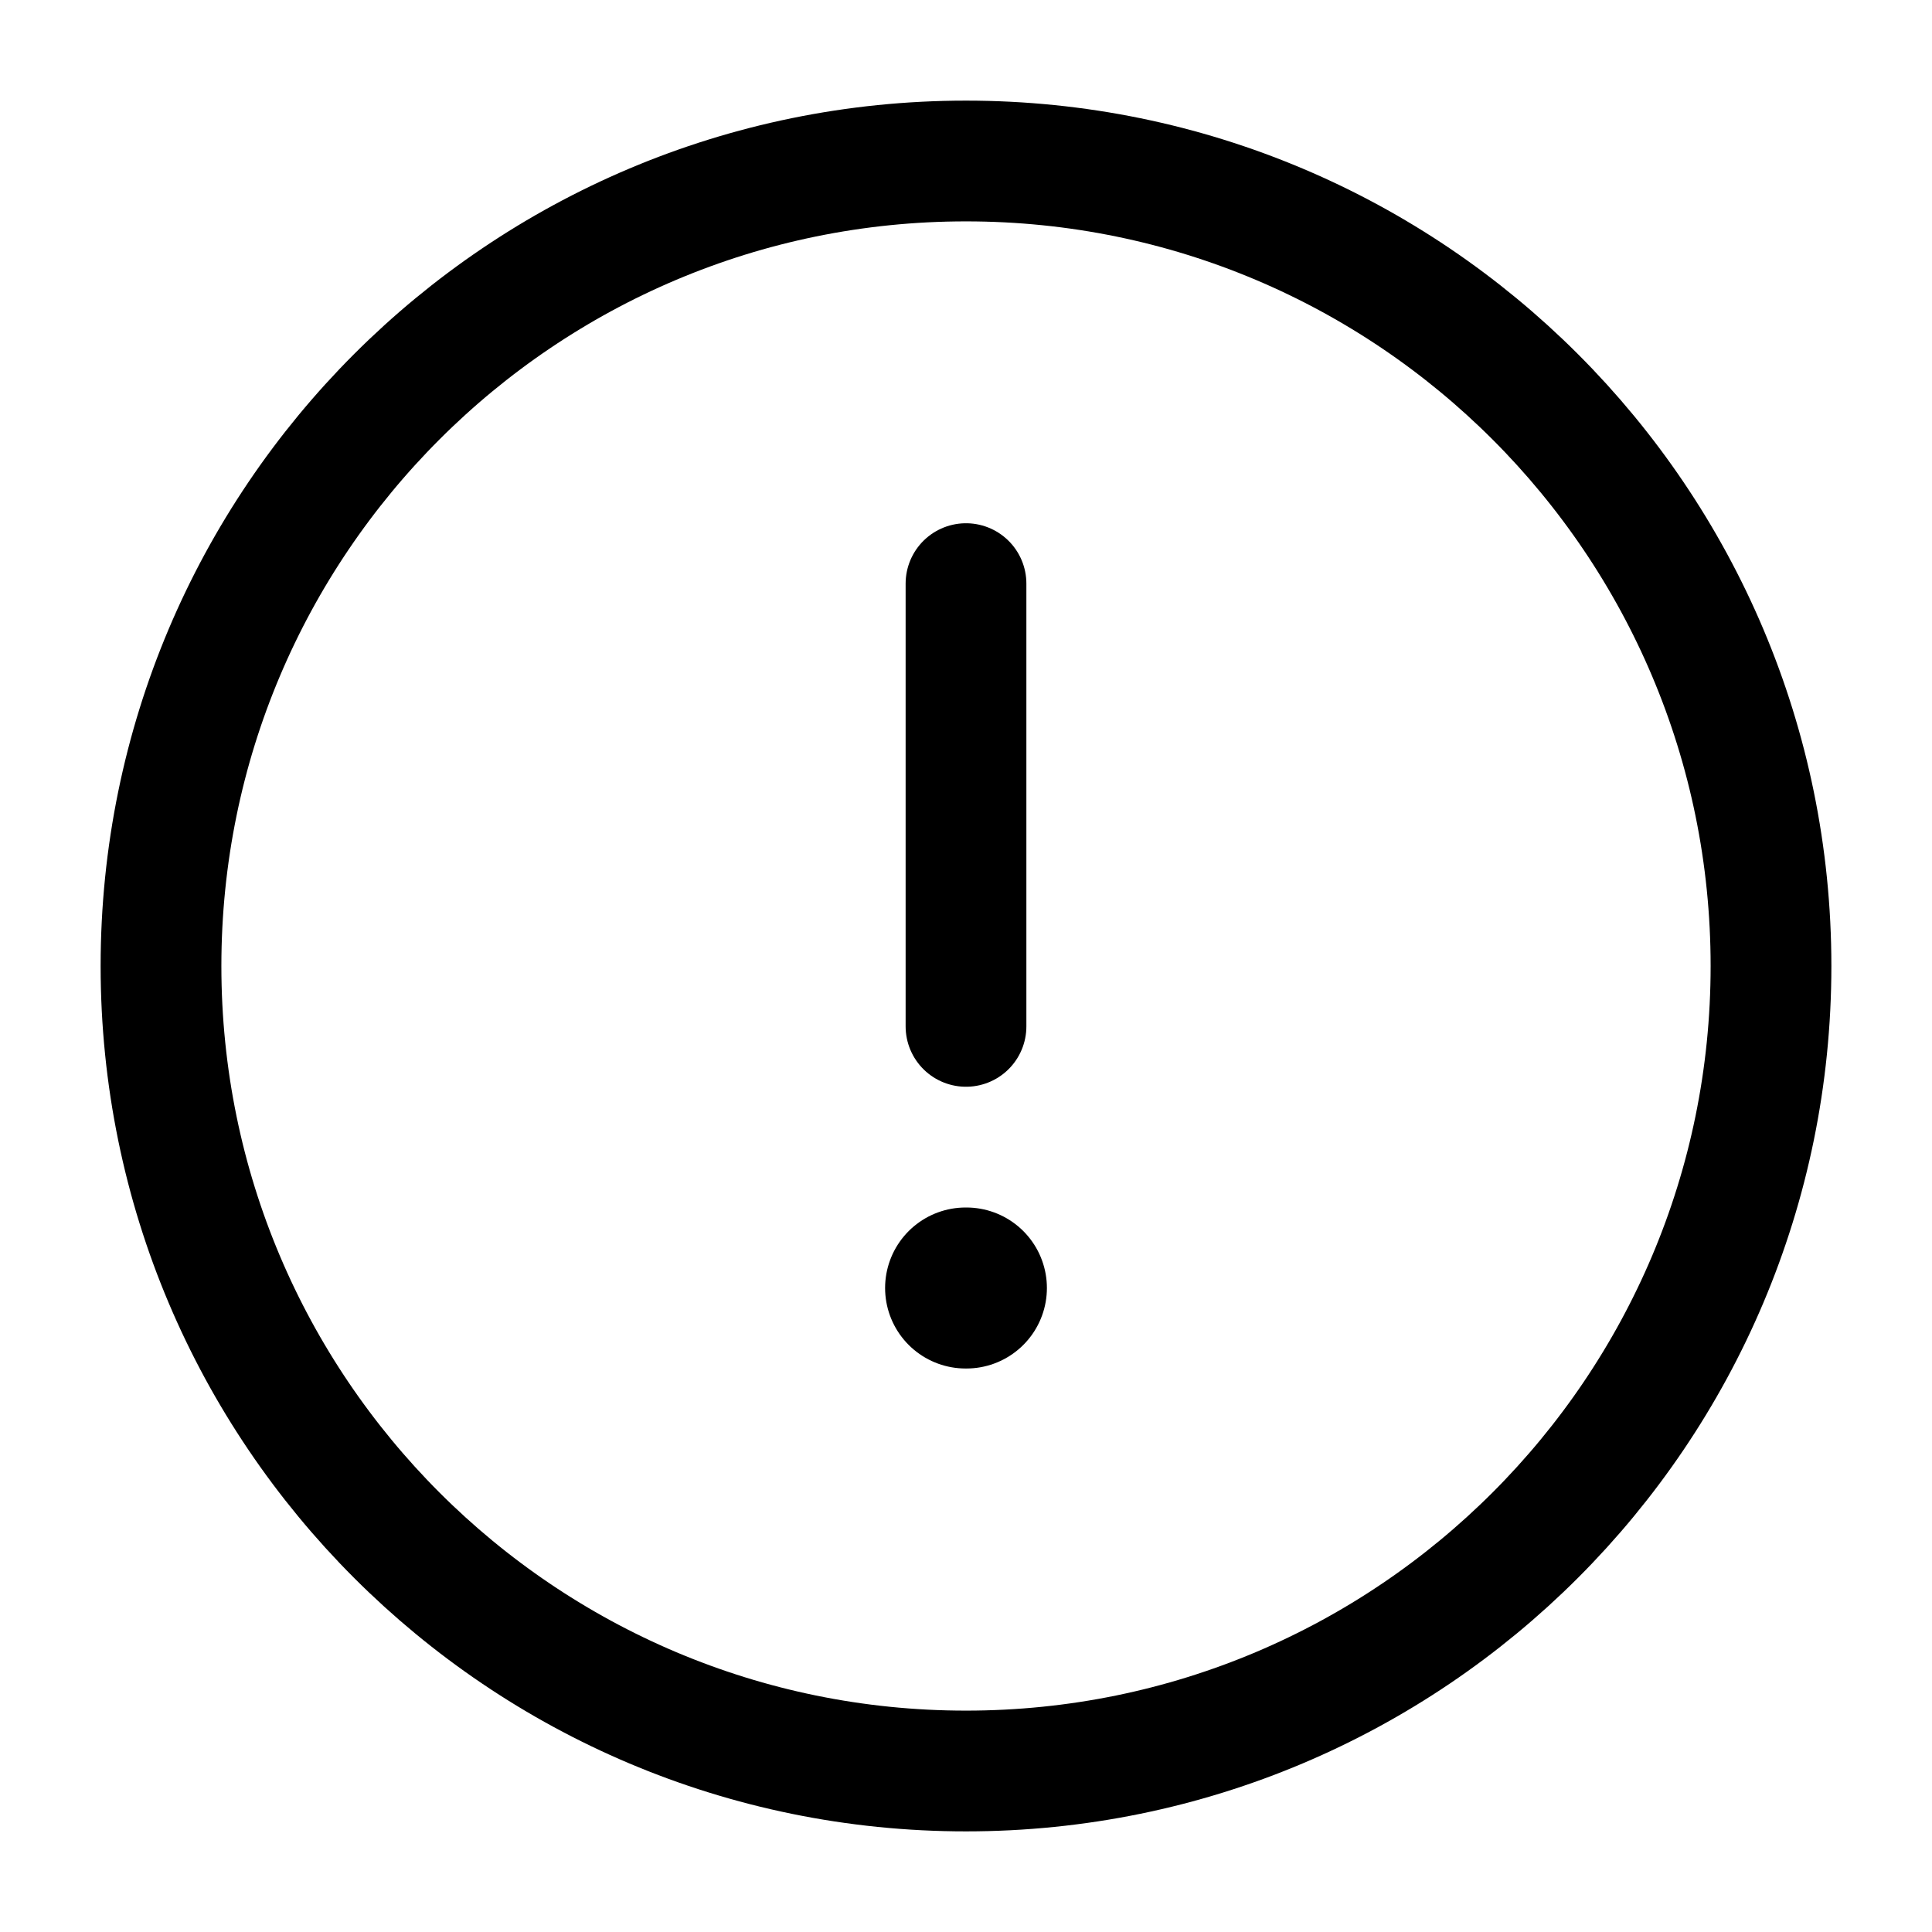
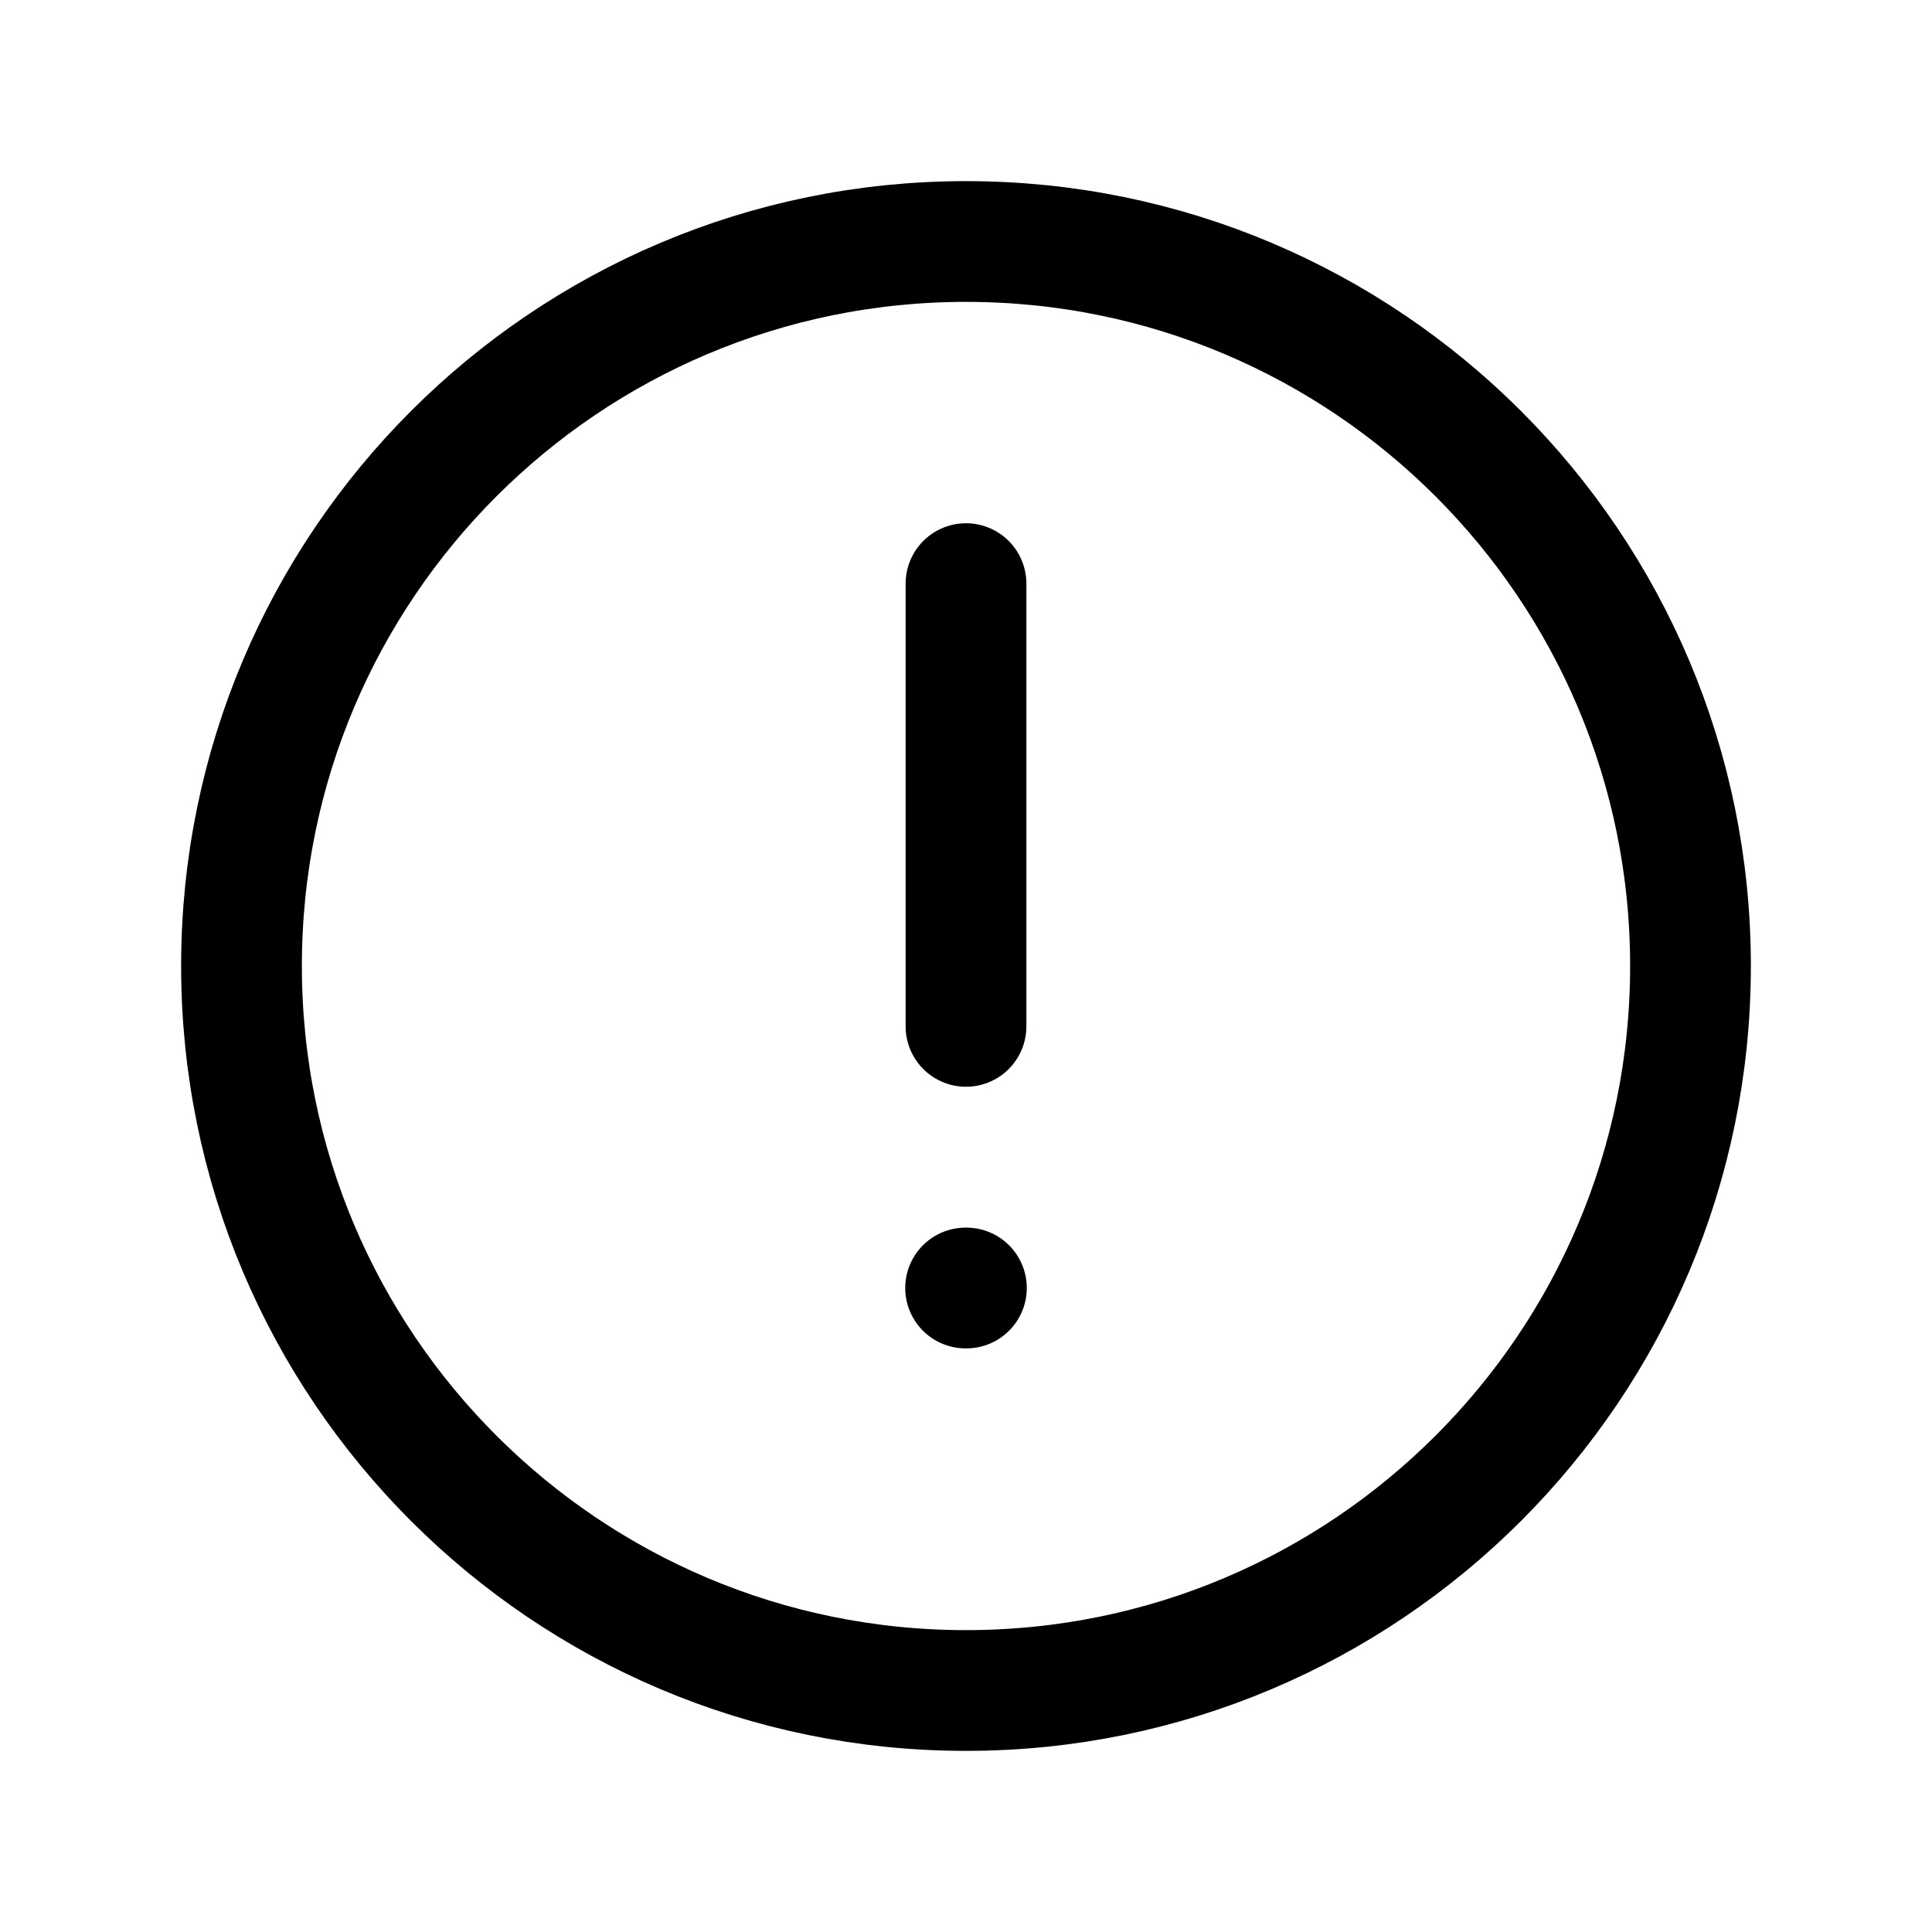
<svg xmlns="http://www.w3.org/2000/svg" width="24" height="24" fill="none" viewBox="0 0 24 24" stroke-width="1.5" stroke-linecap="round" stroke-linejoin="round" stroke="currentColor">
-   <circle cx="12" cy="12" r="10" />
-   <path d="M12 7.25v5.5" />
-   <path stroke-width="2" d="M11.995 16h.01" />
+   <circle cx="12" cy="12" r="9" />
+   <path d="M12 7.25v5.5M11.995 16h.01" />
</svg>
